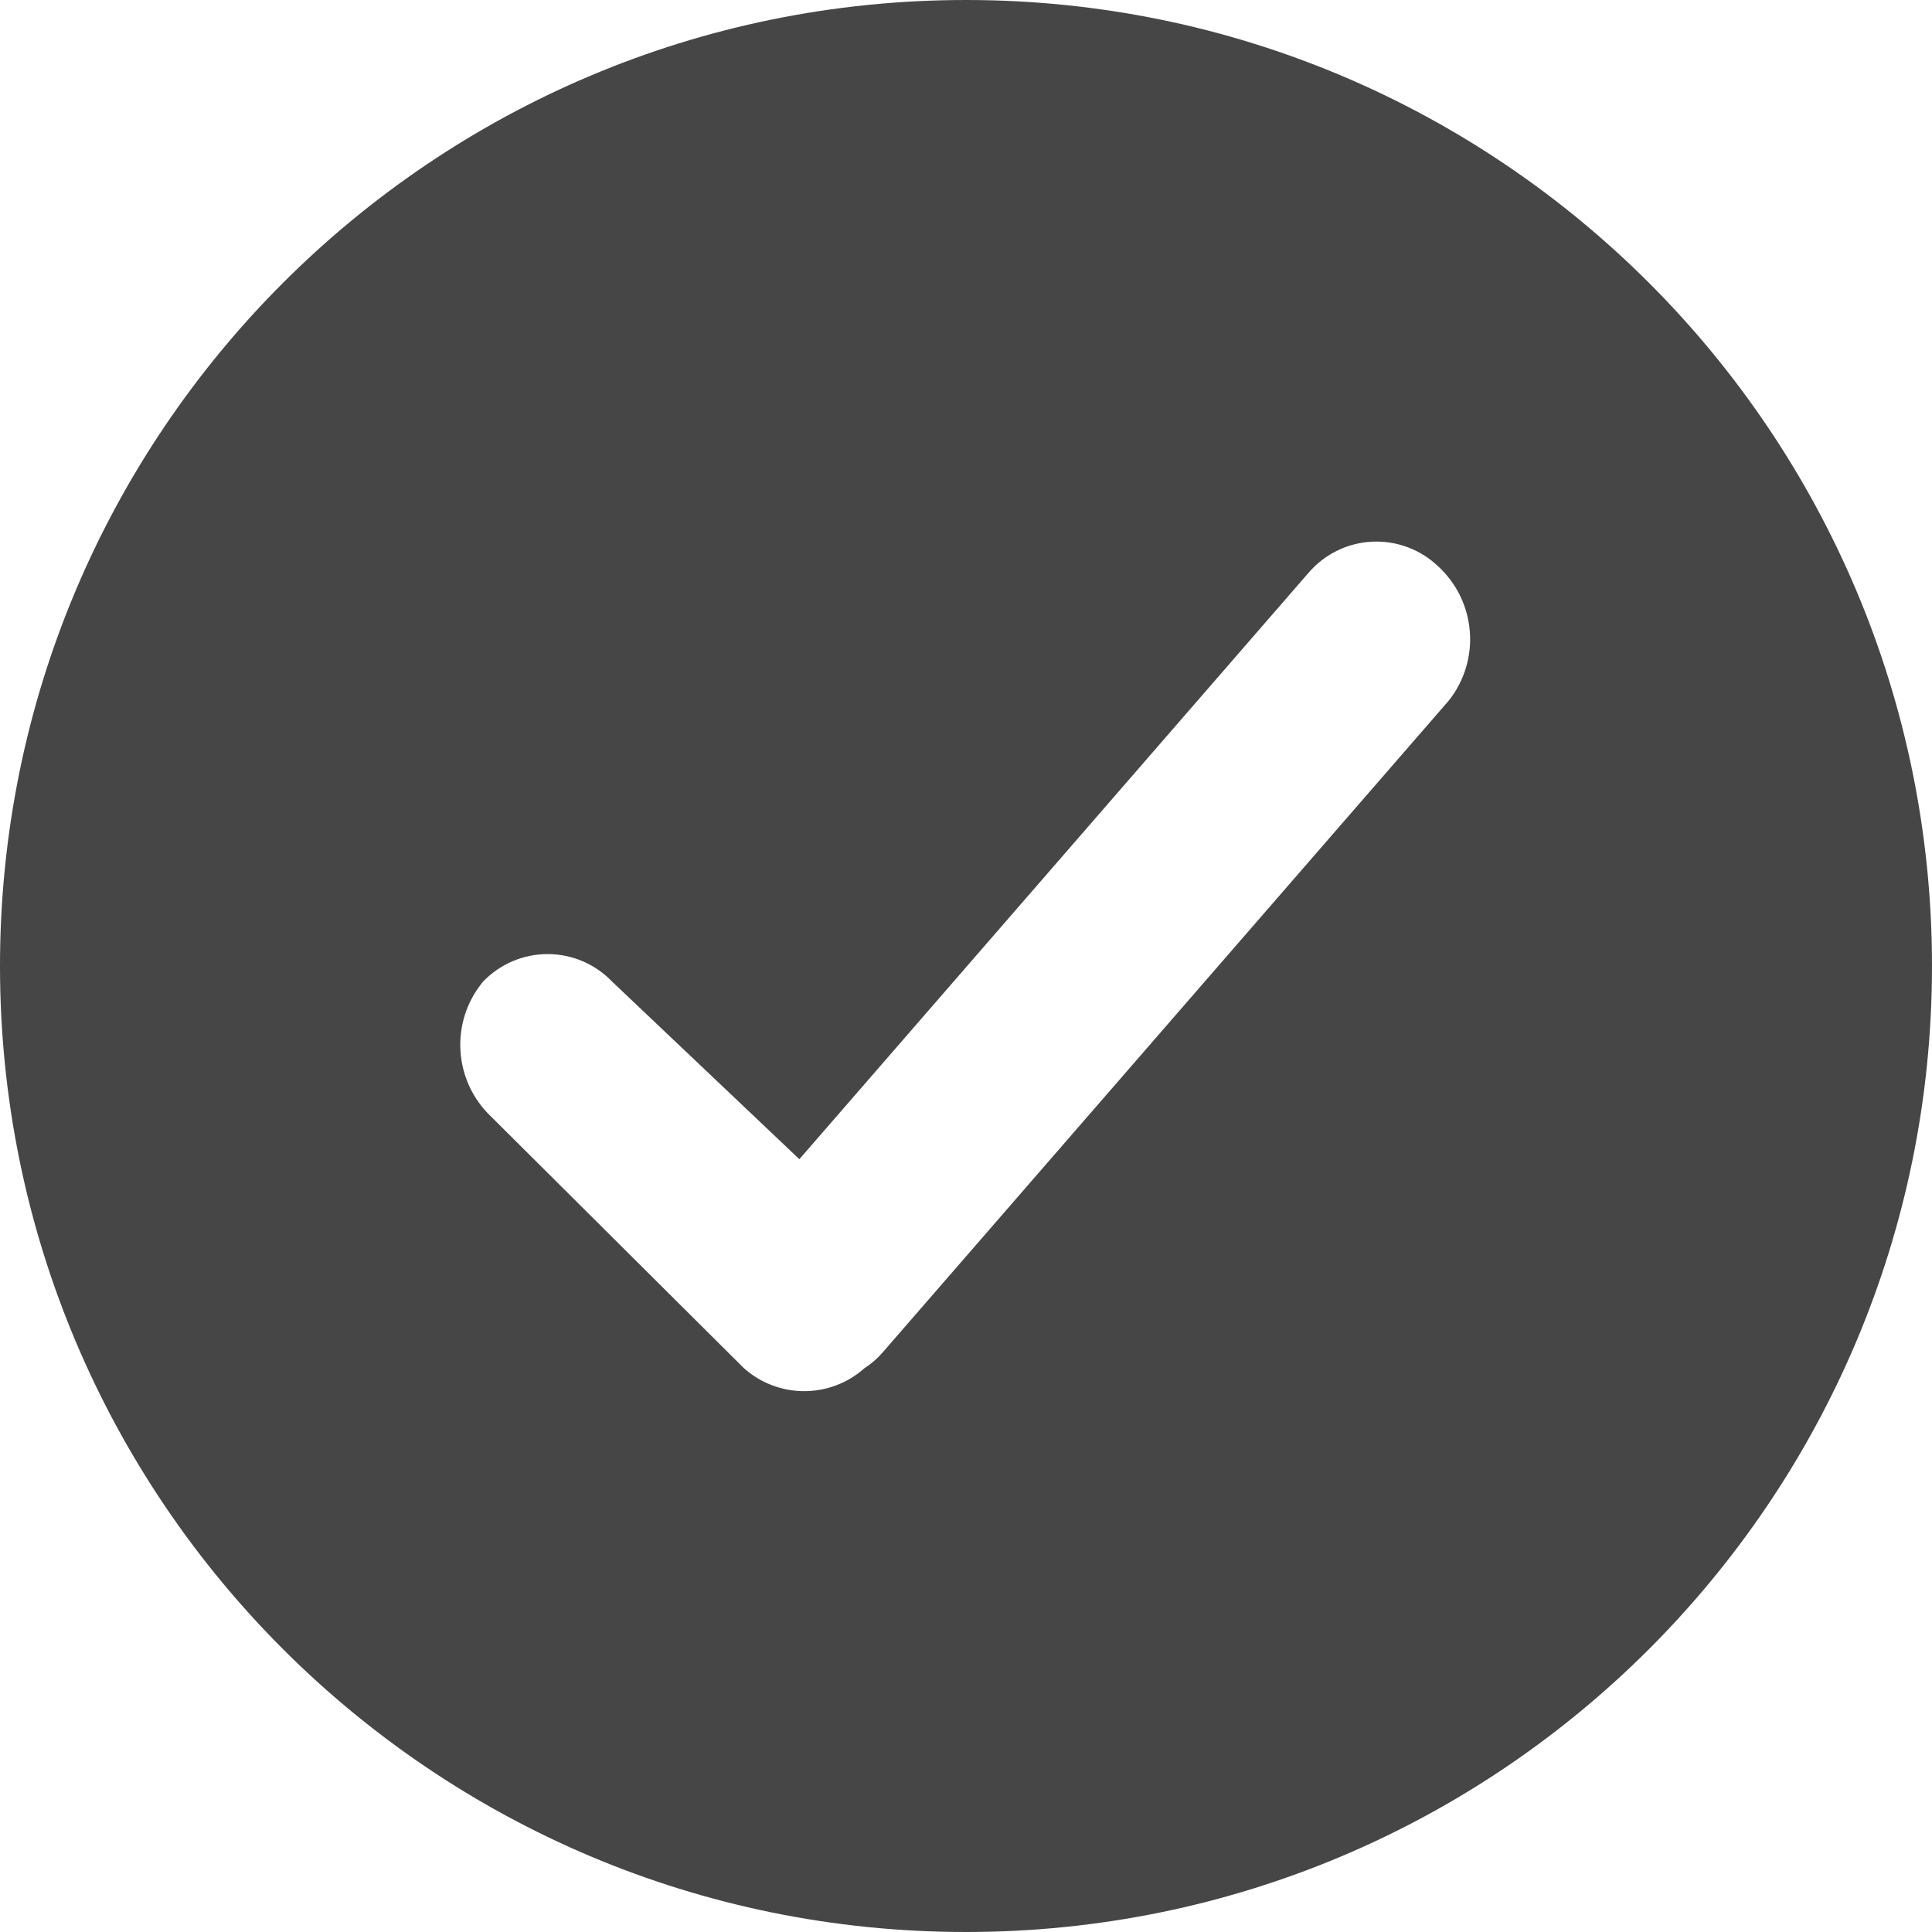
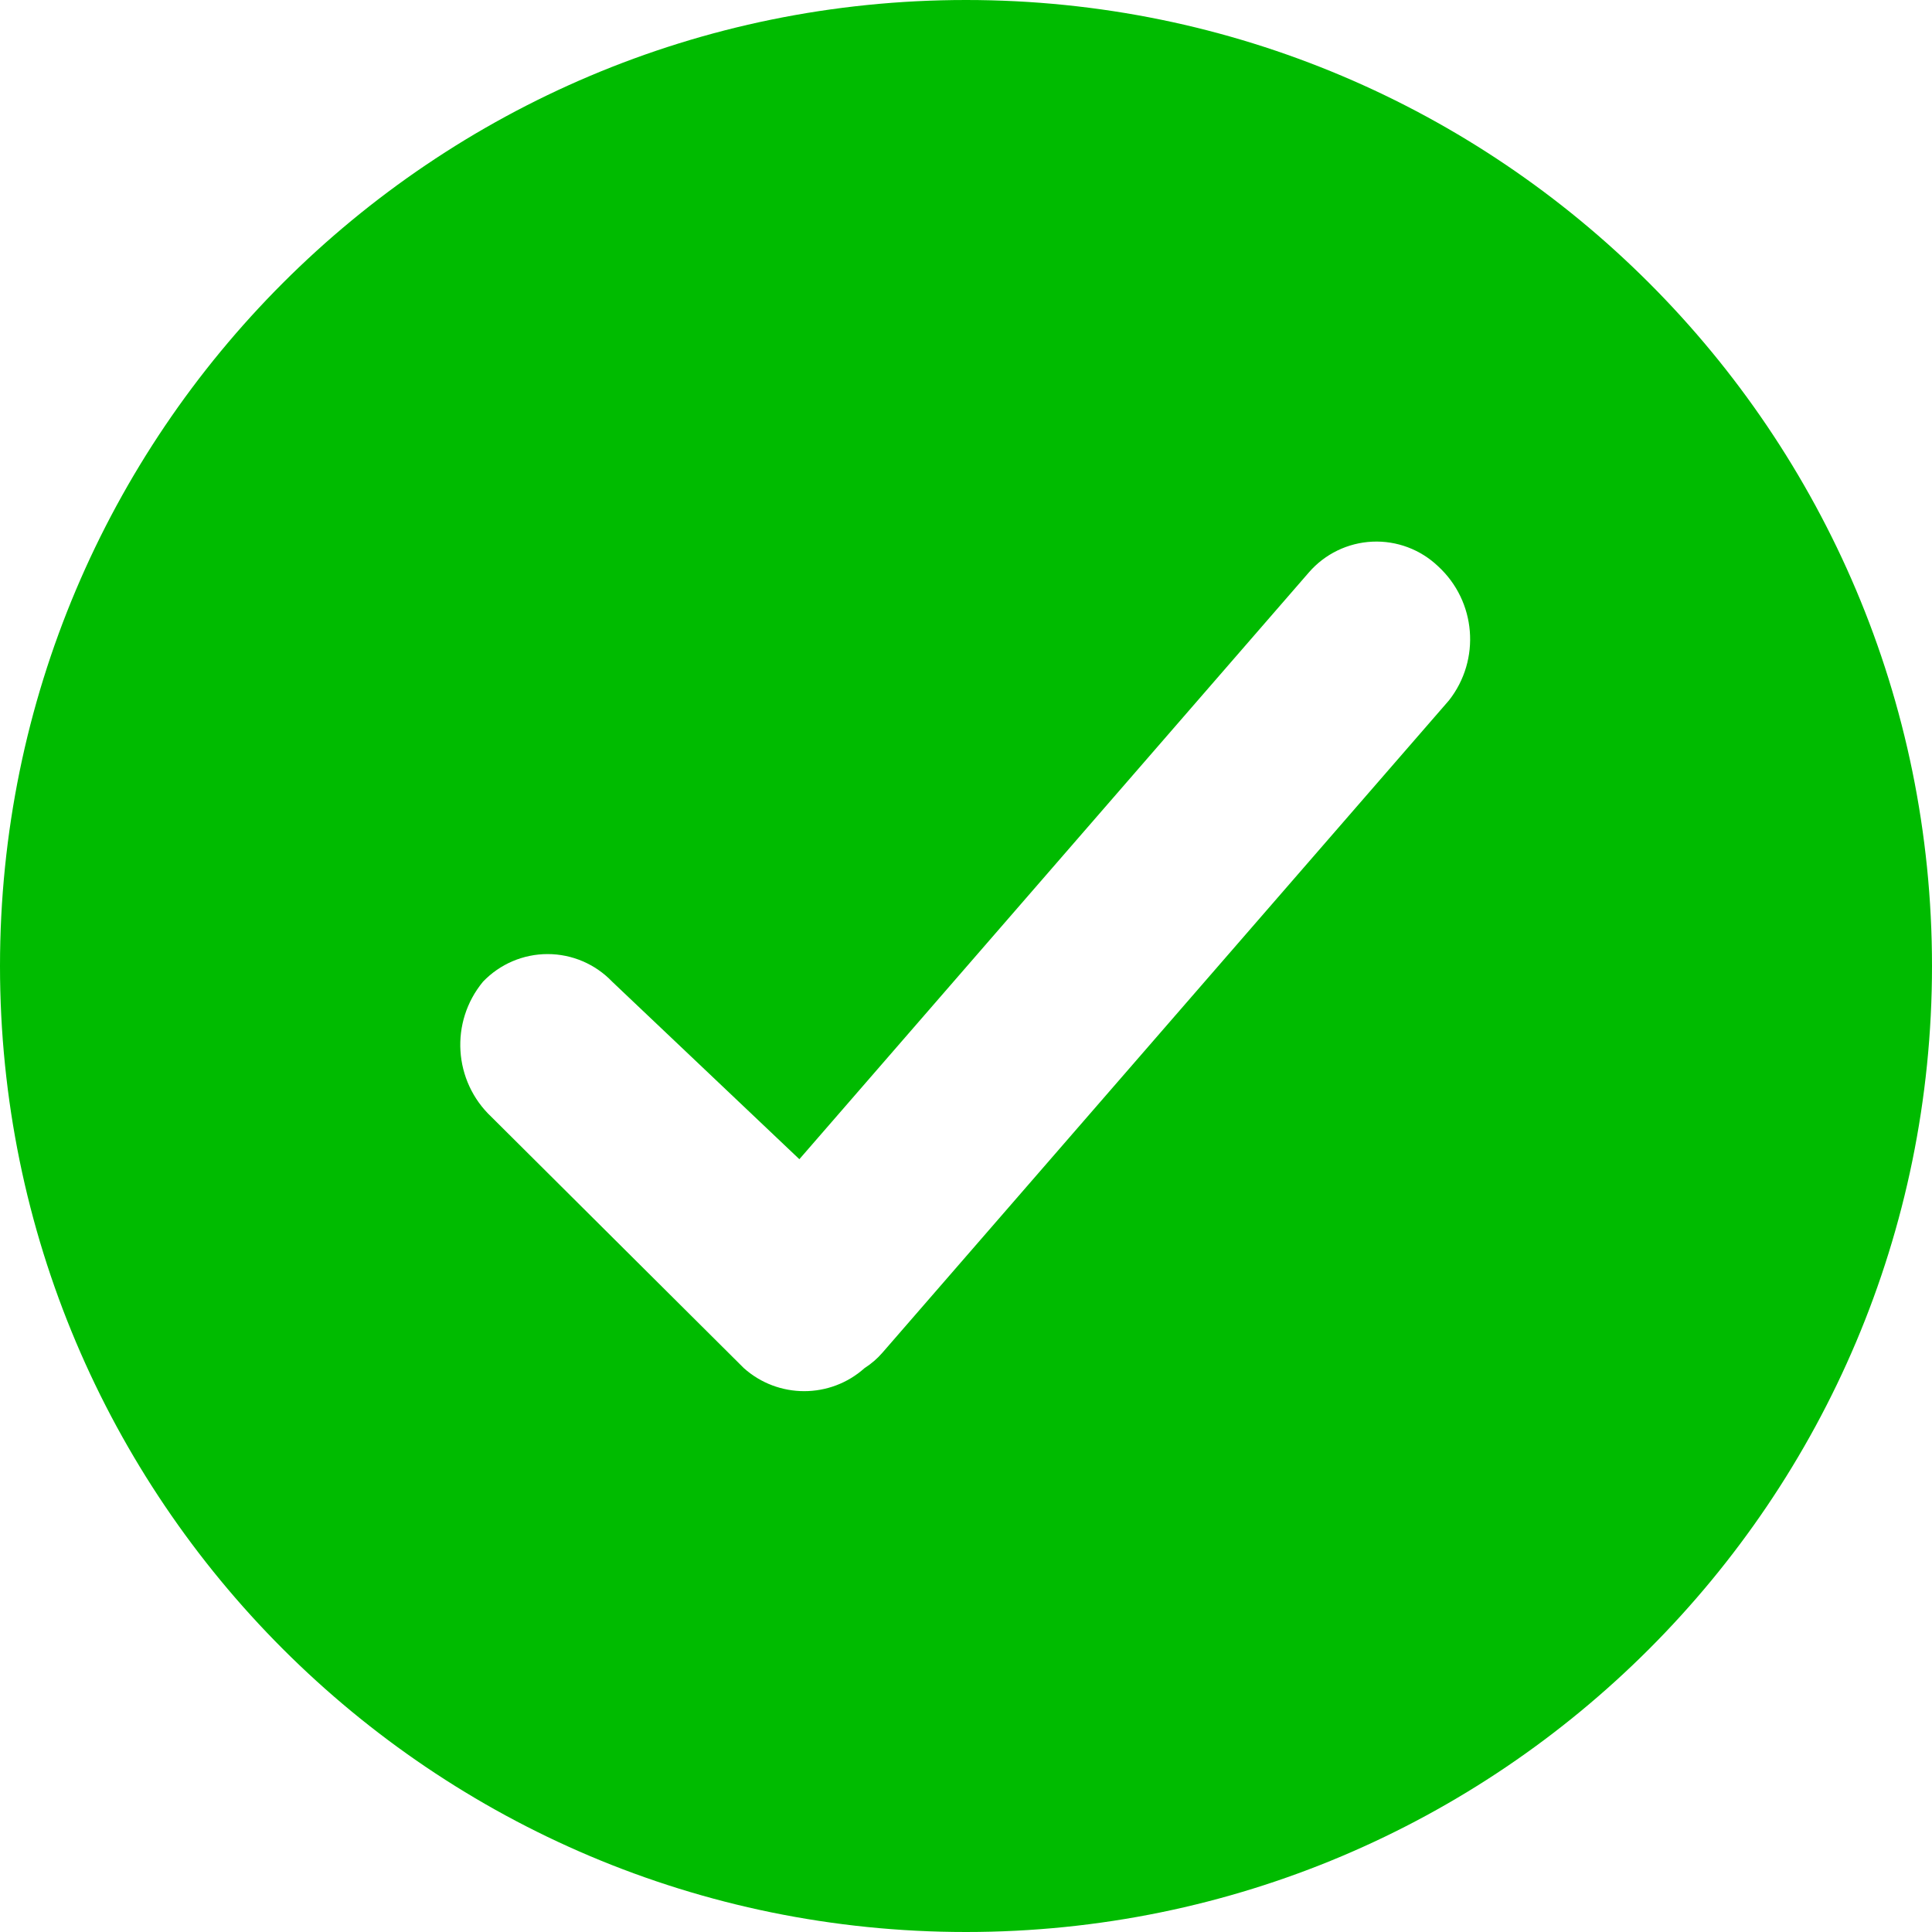
<svg xmlns="http://www.w3.org/2000/svg" width="16" height="16" viewBox="0 0 16 16">
-   <path fill="#464646" d="M8 0a8 8 0 1 0 8 8 8 8 0 0 0-8-8zm4 5.8l-4.69 5.4a.68.68 0 0 1-.15.13.75.75 0 0 1-1 0L4.07 9.25A.82.82 0 0 1 4 8.13a.74.74 0 0 1 1.07 0L6.62 9.6l4.22-4.86a.74.74 0 0 1 1.07-.05A.82.82 0 0 1 12 5.8z" />
+   <path fill="#0b0" d="M8 0a8 8 0 1 0 8 8 8 8 0 0 0-8-8zm4 5.8l-4.69 5.4a.68.68 0 0 1-.15.13.75.75 0 0 1-1 0L4.07 9.25A.82.82 0 0 1 4 8.13a.74.74 0 0 1 1.07 0L6.62 9.6l4.22-4.86a.74.74 0 0 1 1.07-.05A.82.82 0 0 1 12 5.8z" />
</svg>
